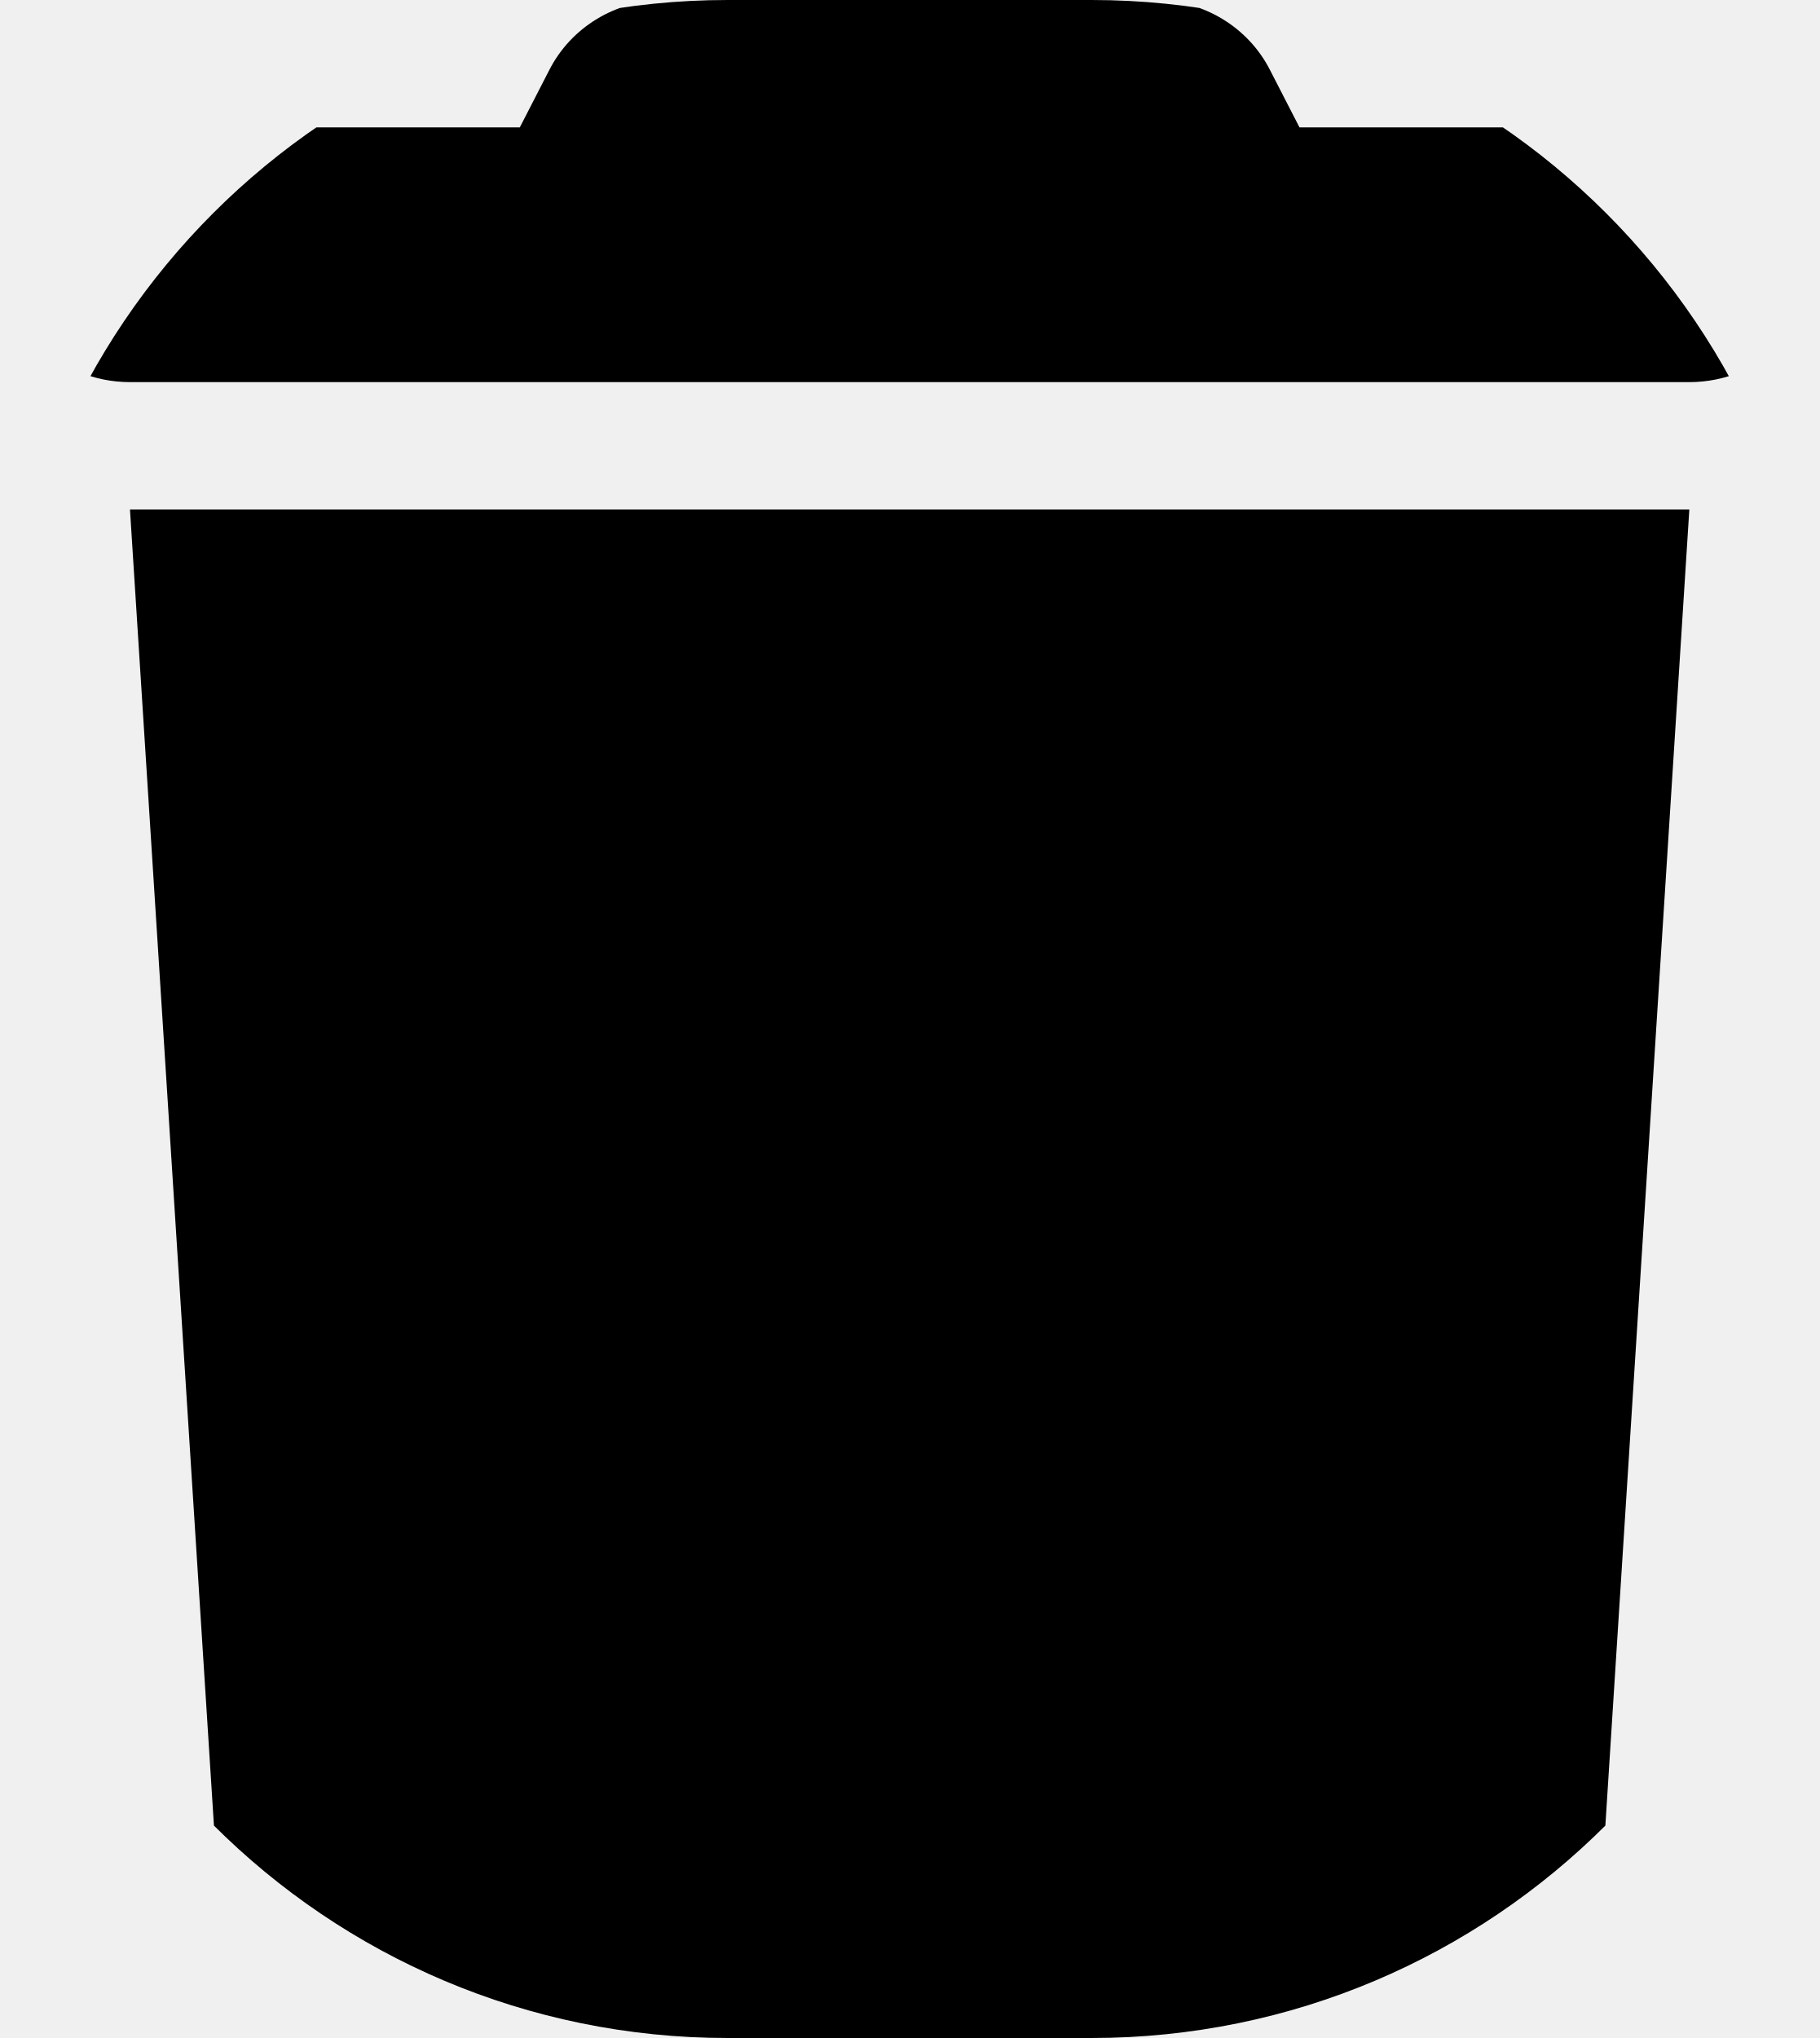
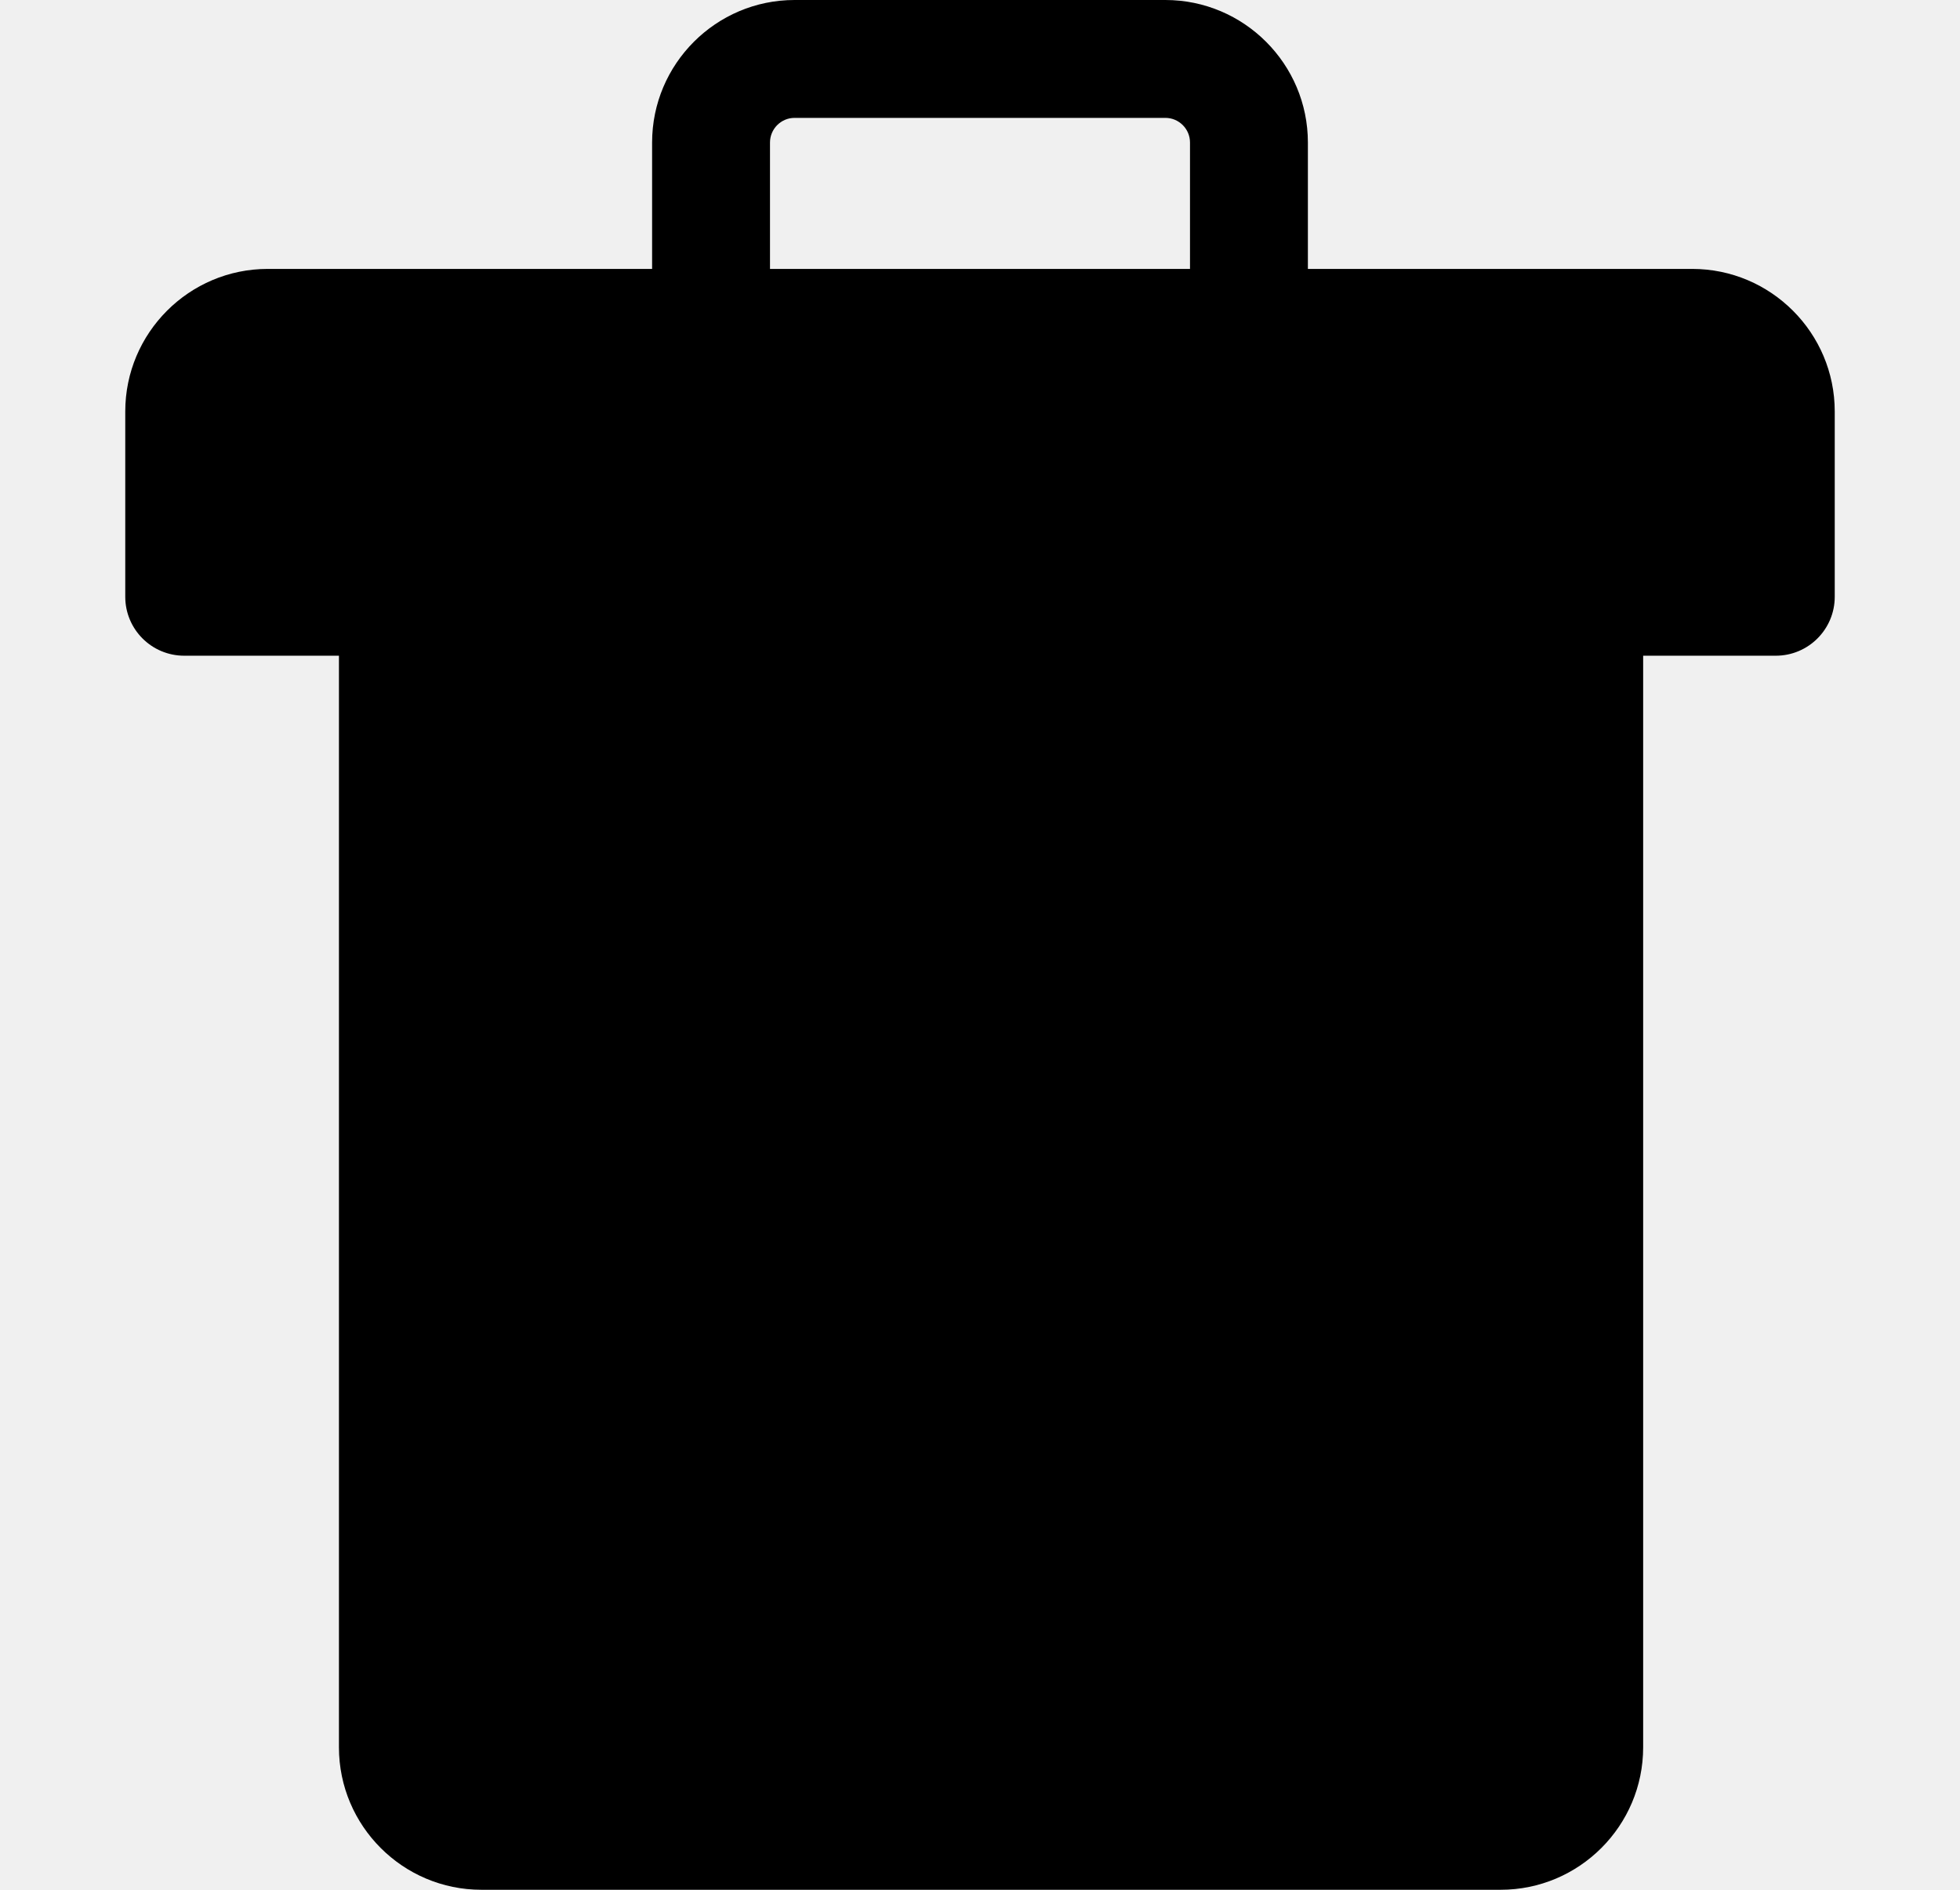
- <svg xmlns="http://www.w3.org/2000/svg" width="25" height="28" viewBox="0 0 25 28" fill="none">
-   <g clip-path="url(#clip0_59_119)">
-     <path d="M7.545 0.968L7.143 1.75H1.786C0.798 1.75 0 2.532 0 3.5C0 4.468 0.798 5.25 1.786 5.25H23.214C24.202 5.25 25 4.468 25 3.5C25 2.532 24.202 1.75 23.214 1.75H17.857L17.455 0.968C17.154 0.372 16.535 0 15.859 0H9.141C8.465 0 7.846 0.372 7.545 0.968ZM23.214 7H1.786L2.969 25.539C3.058 26.923 4.23 28 5.642 28H19.358C20.77 28 21.942 26.923 22.031 25.539L23.214 7Z" fill="black" />
+ <svg xmlns="http://www.w3.org/2000/svg" fill="#000000" version="1.1" id="Capa_1" width="28px" height="27px" viewBox="0 0 394.299 394.299" xml:space="preserve">
+   <g>
+     <path d="M345.738,56.108h-80.183V29.735C265.556,13.343,252.213,0,235.82,0h-77.354c-16.393,0-29.724,13.343-29.724,29.735v26.373   H48.555c-16.394,0-29.724,13.343-29.724,29.736v38.671c0,6.794,5.503,12.298,12.298,12.298H63.41v227.762   c0,16.393,13.331,29.724,29.724,29.724h212.63c16.394,0,29.736-13.331,29.736-29.724V136.813h27.67   c6.785,0,12.298-5.503,12.298-12.298V85.844C375.468,69.451,362.131,56.108,345.738,56.108z M153.338,29.735   c0-2.834,2.306-5.14,5.128-5.14h77.354c2.834,0,5.14,2.306,5.14,5.14v26.373h-87.622V29.735z" />
  </g>
-   <defs>
-     <clipPath id="clip0_59_119">
-       <rect width="25" height="28" rx="10" fill="white" />
-     </clipPath>
-   </defs>
</svg>
